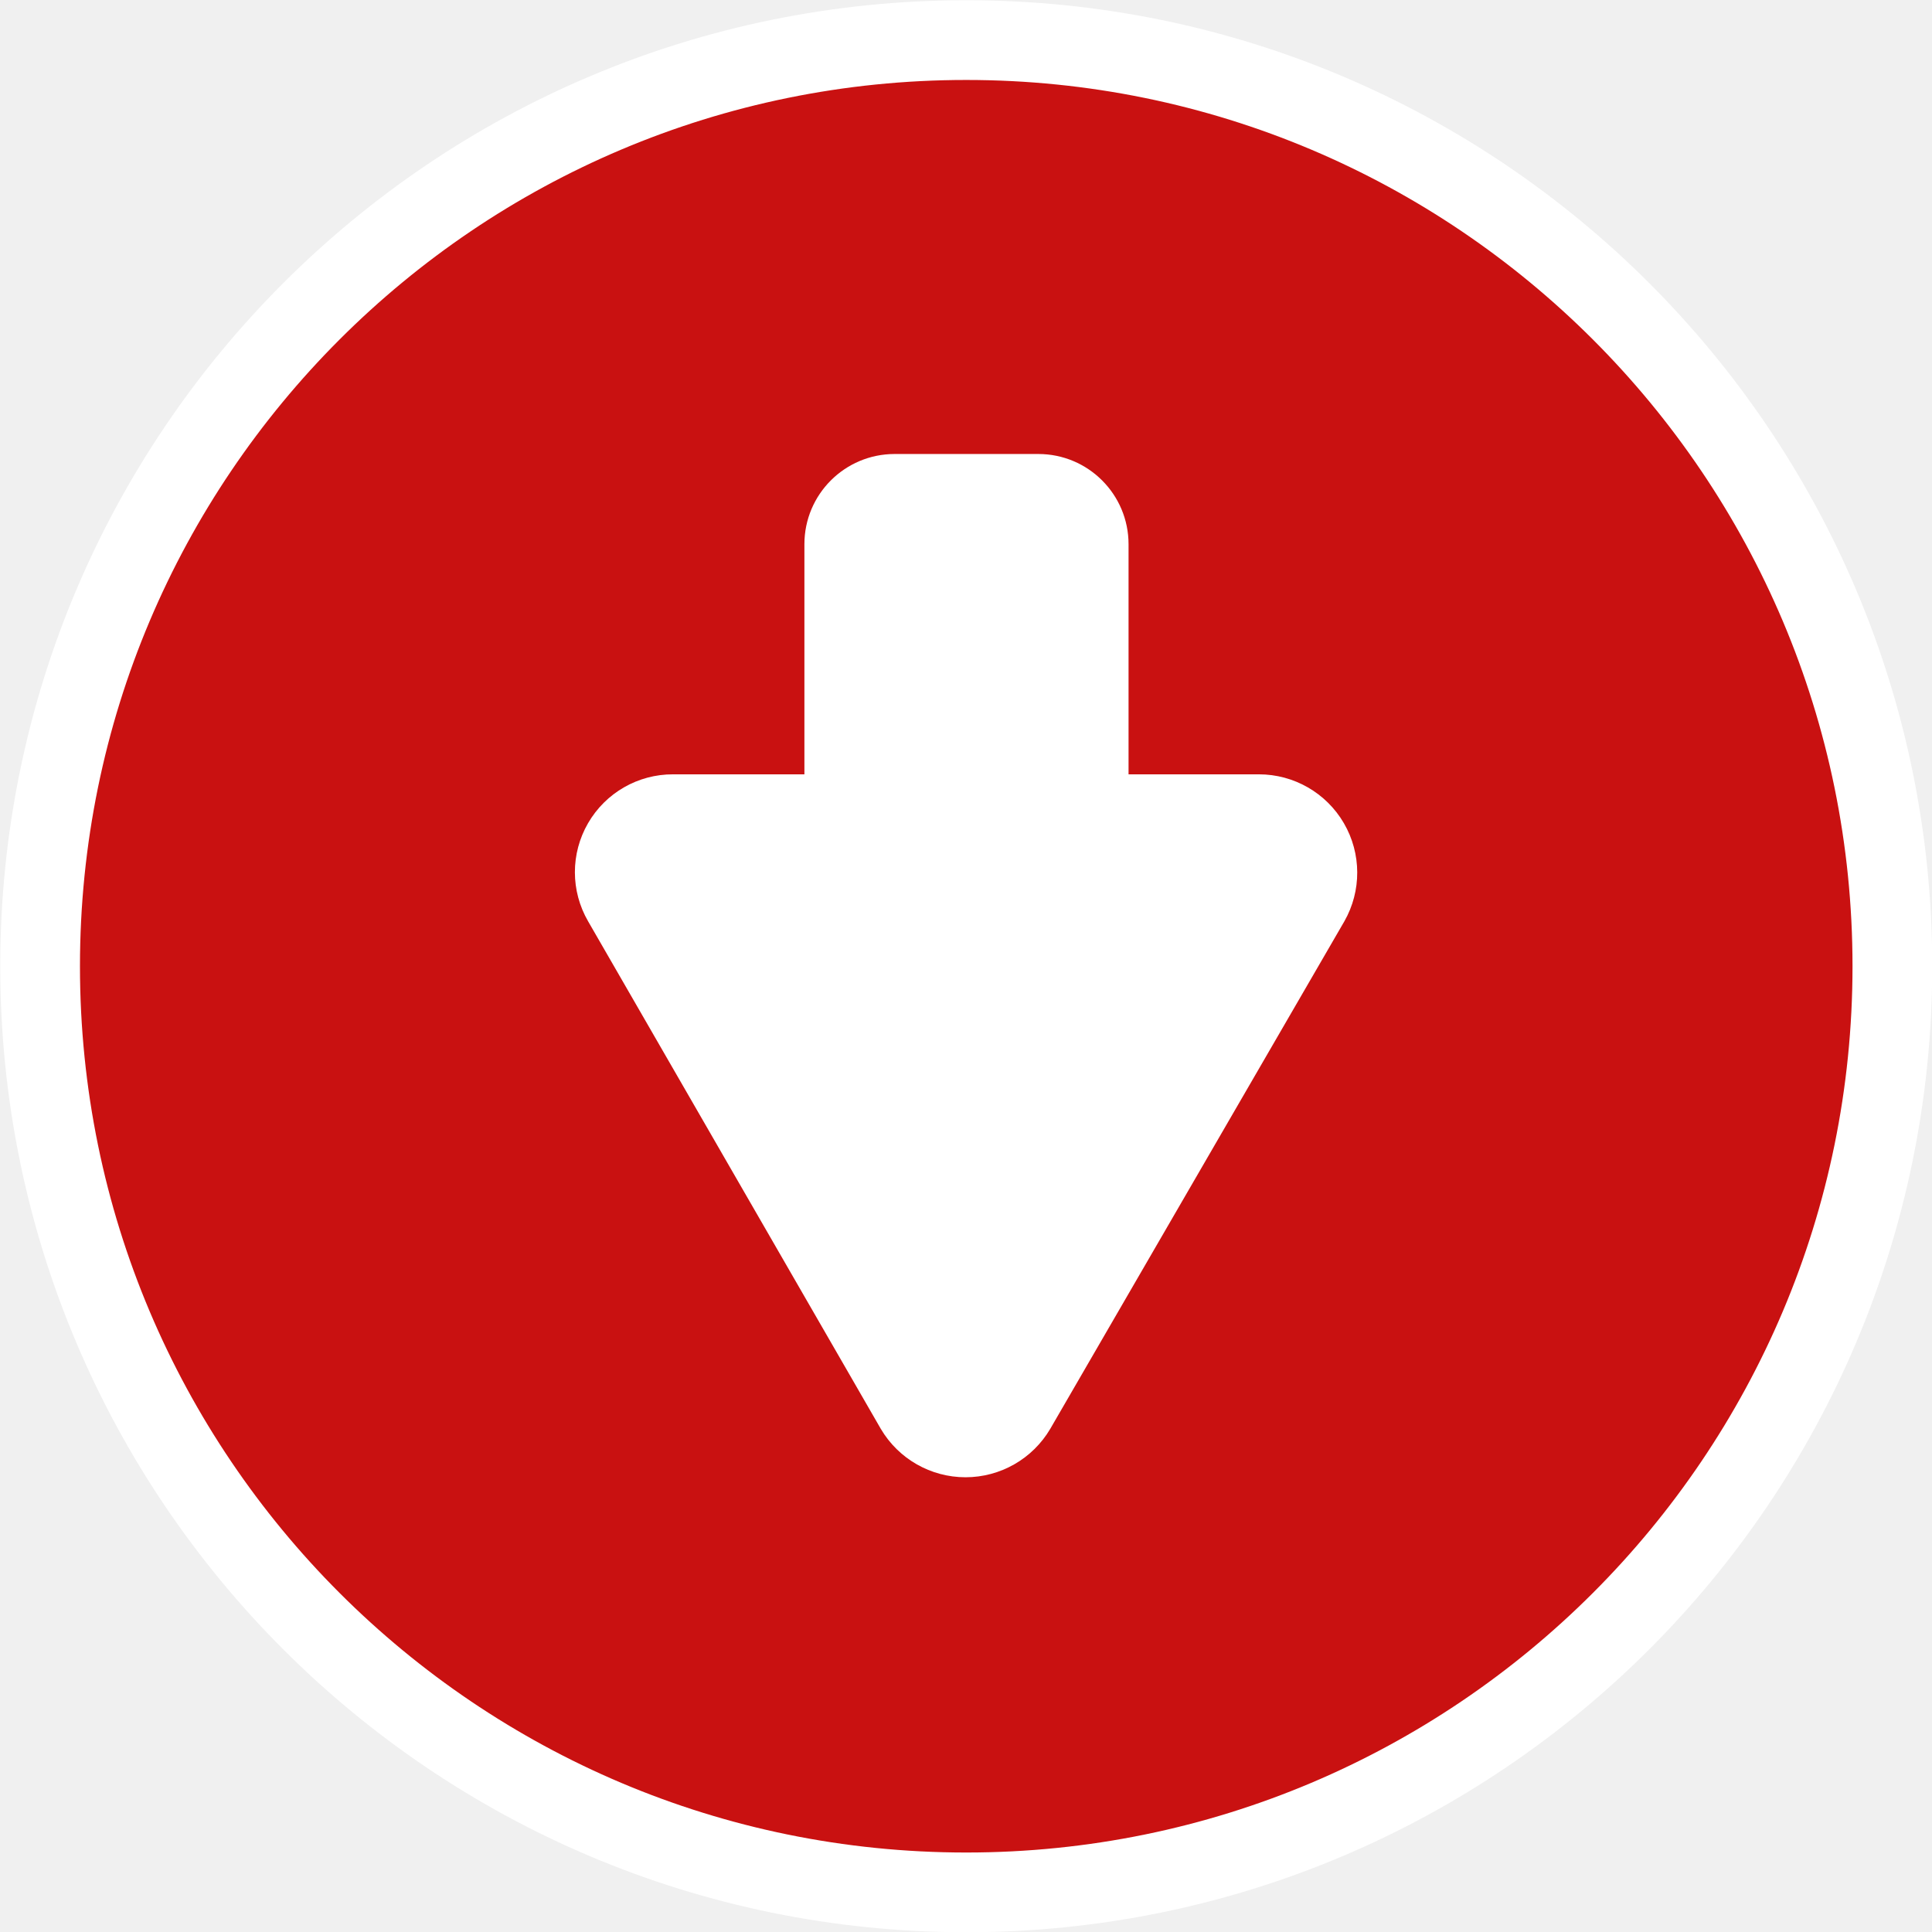
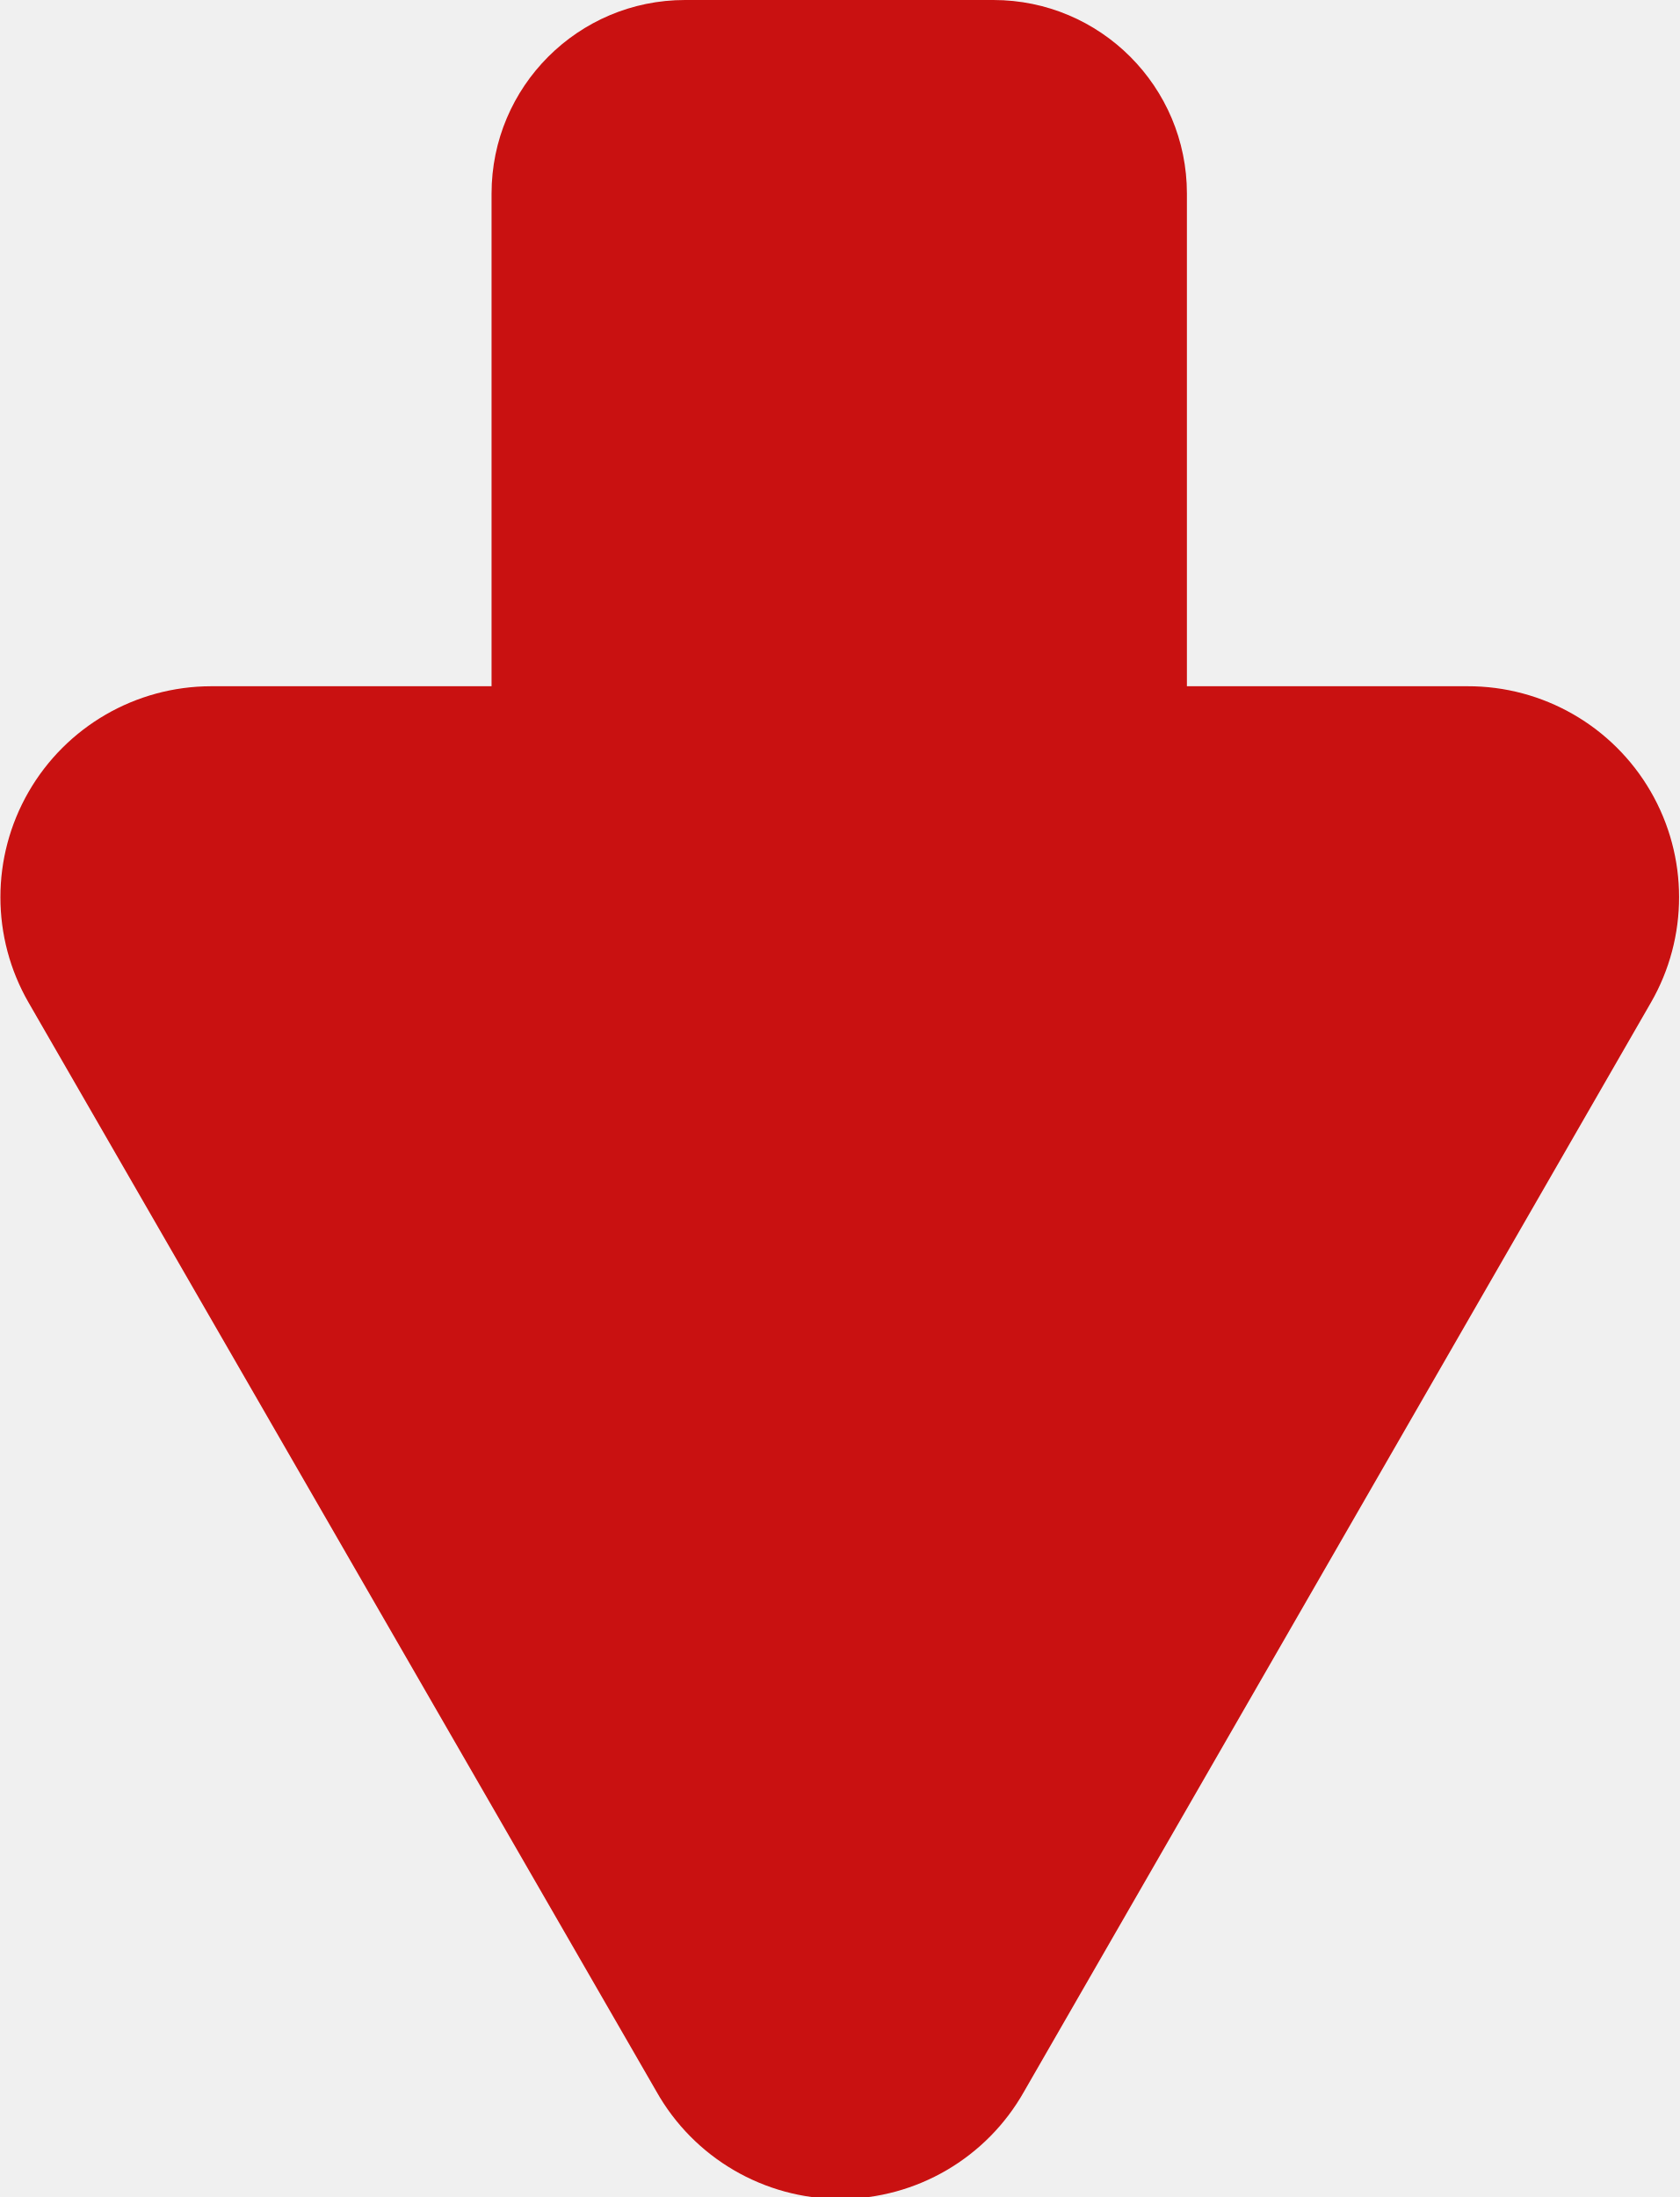
- <svg xmlns="http://www.w3.org/2000/svg" viewBox="0 0 40.47 40.47">
+ <svg xmlns="http://www.w3.org/2000/svg" viewBox="0 0 16.4 21.45">
  <defs>
-     <style>.cls-1{fill:#c91111;stroke:#fff;stroke-width:1.67px;}.cls-2{fill:#fff;}</style>
+     <style>.cls-1{fill:#c91111;}</style>
  </defs>
  <g id="Layer_2" data-name="Layer 2">
-     <g id="botones">
-       <circle class="cls-1" cx="20.24" cy="20.24" r="19.4" />
-       <path class="cls-2" d="M22,29.93,28.16,19.3a2.06,2.06,0,0,0-1.79-3.08H14.1a2.05,2.05,0,0,0-1.78,3.08l6.13,10.63A2.06,2.06,0,0,0,22,29.93Z" />
-       <rect class="cls-2" x="15.65" y="10.7" width="9.17" height="6.79" rx="1.89" transform="matrix(0, 1, -1, 0, 34.34, -6.14)" />
+     <g id="barra_lateral_derecha" data-name="barra lateral derecha">
+       <path class="cls-1" d="M10,20.42,16.12,9.79A2.06,2.06,0,0,0,14.33,6.7H2.06A2.06,2.06,0,0,0,.28,9.79L6.41,20.42A2.06,2.06,0,0,0,10,20.42Z" />
+       <rect class="cls-1" x="4.8" width="6.79" height="9.17" rx="1.89" />
    </g>
  </g>
</svg>
